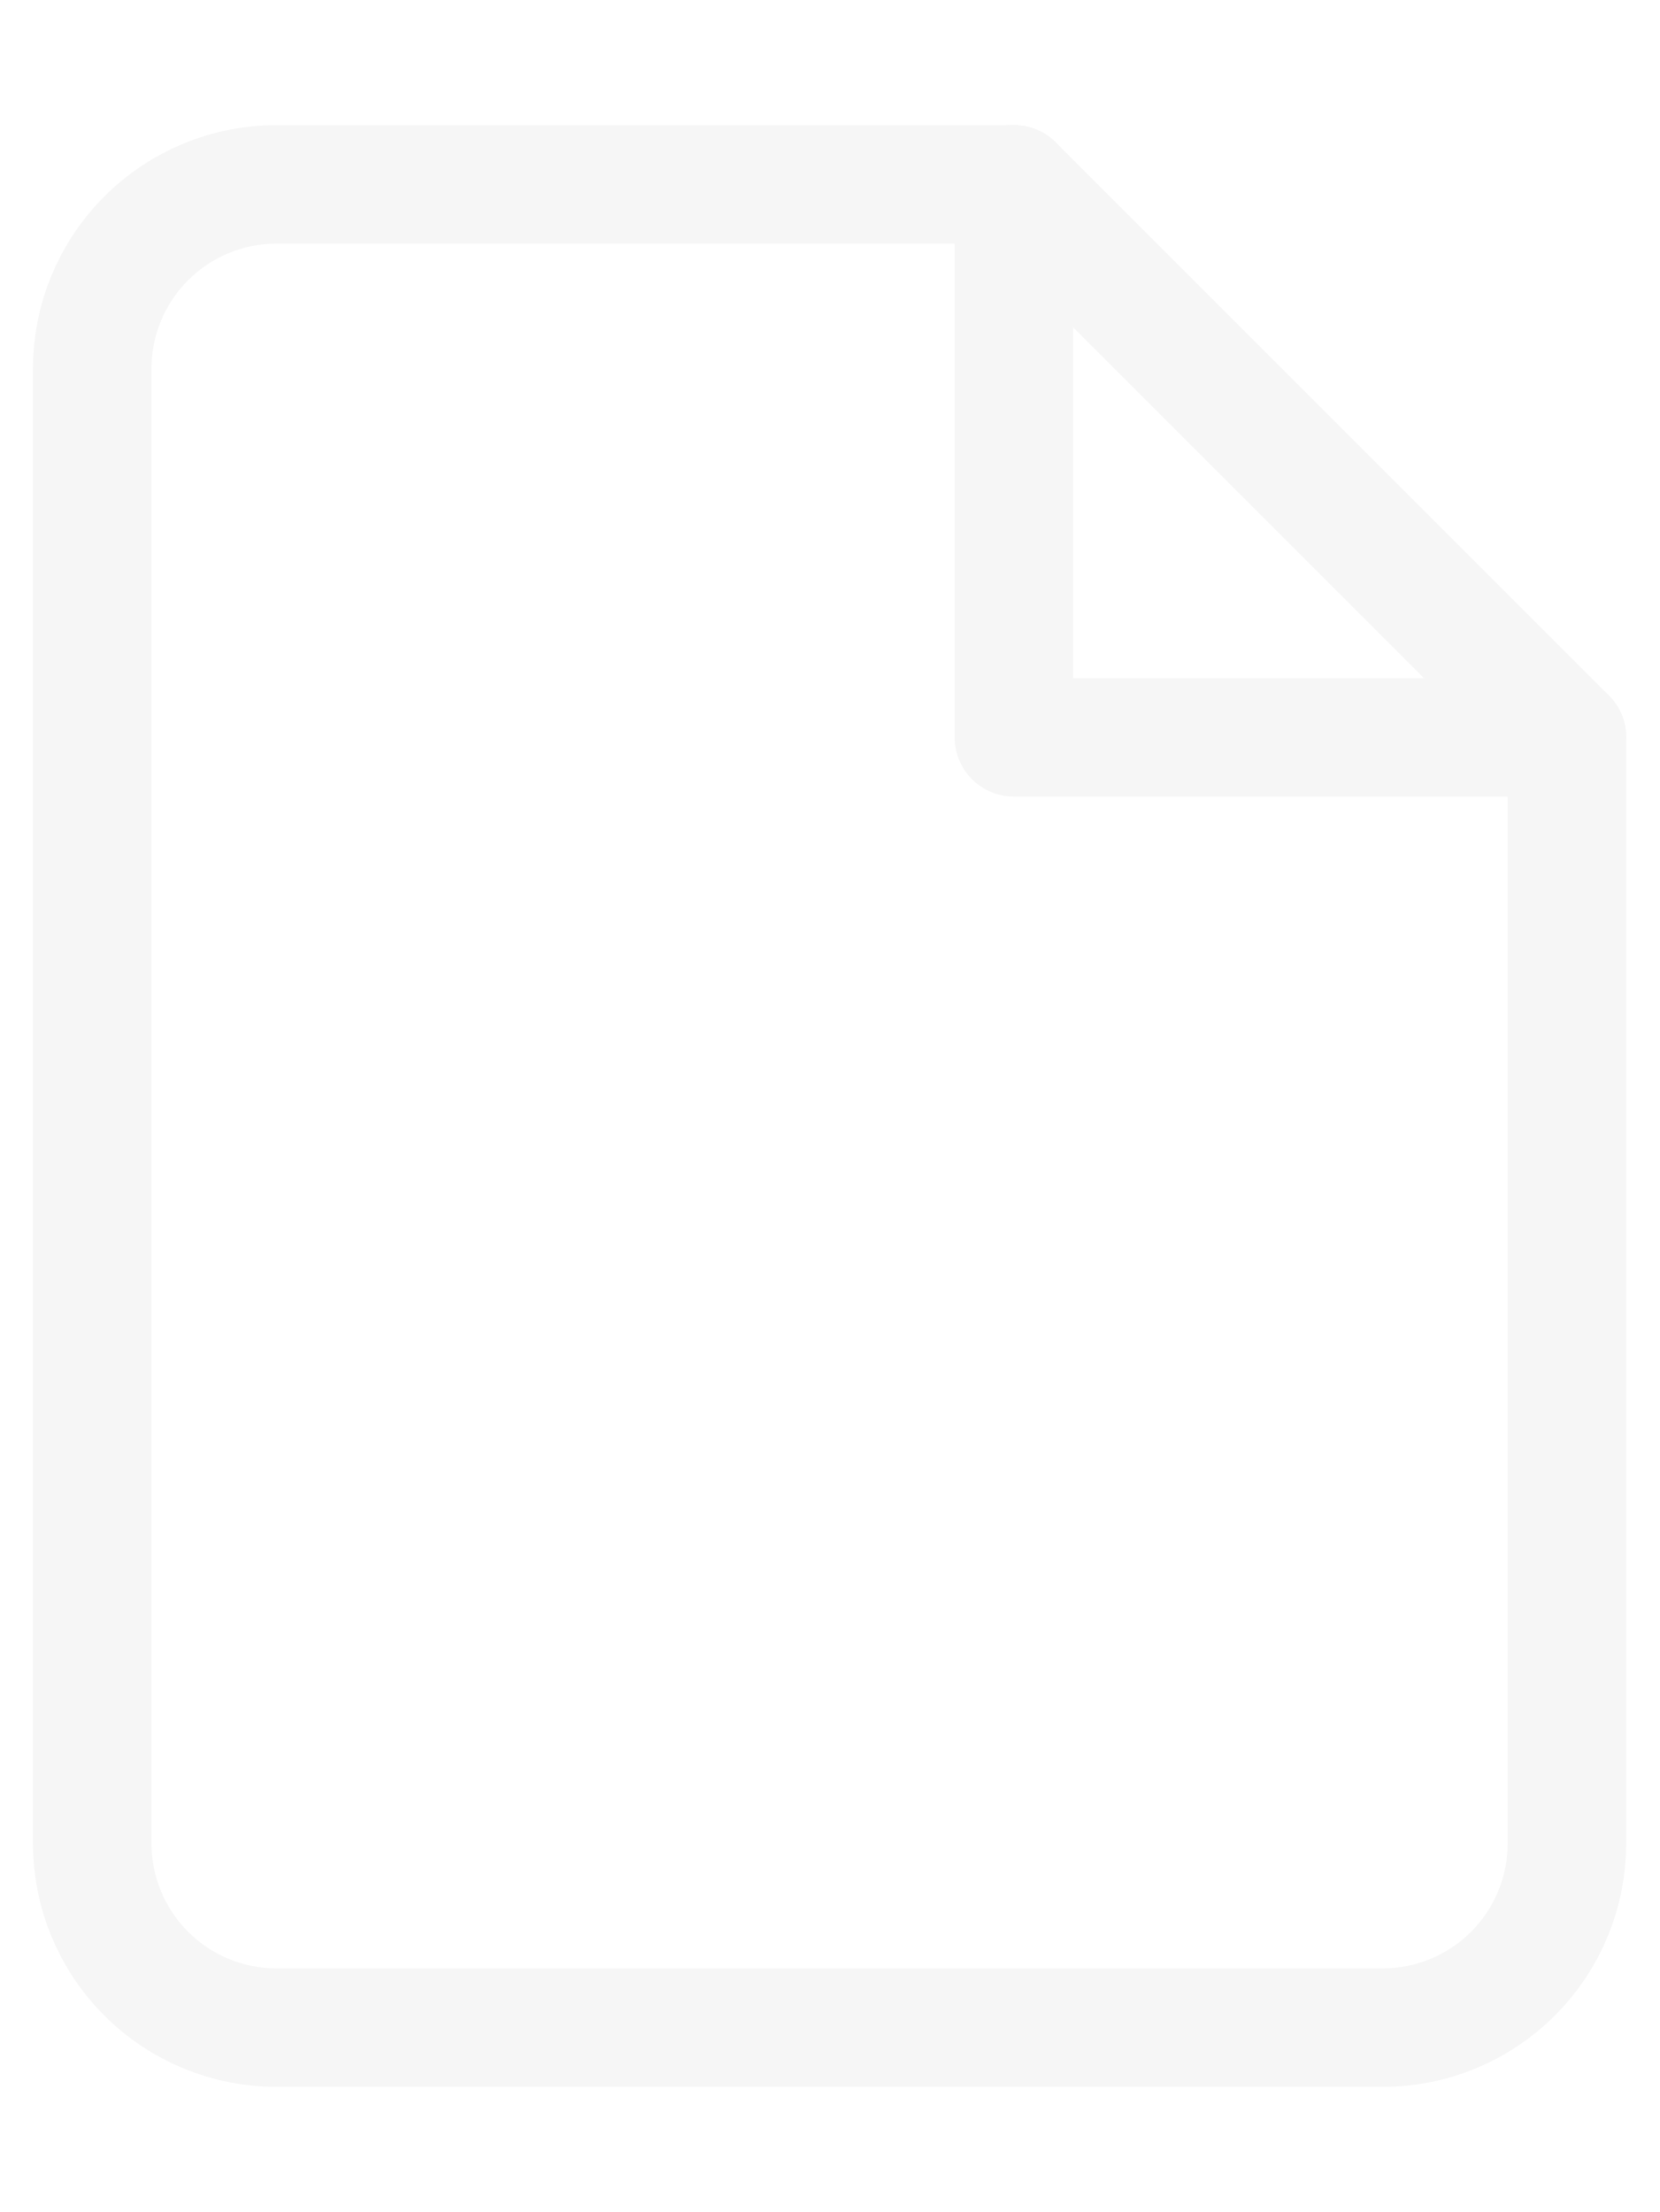
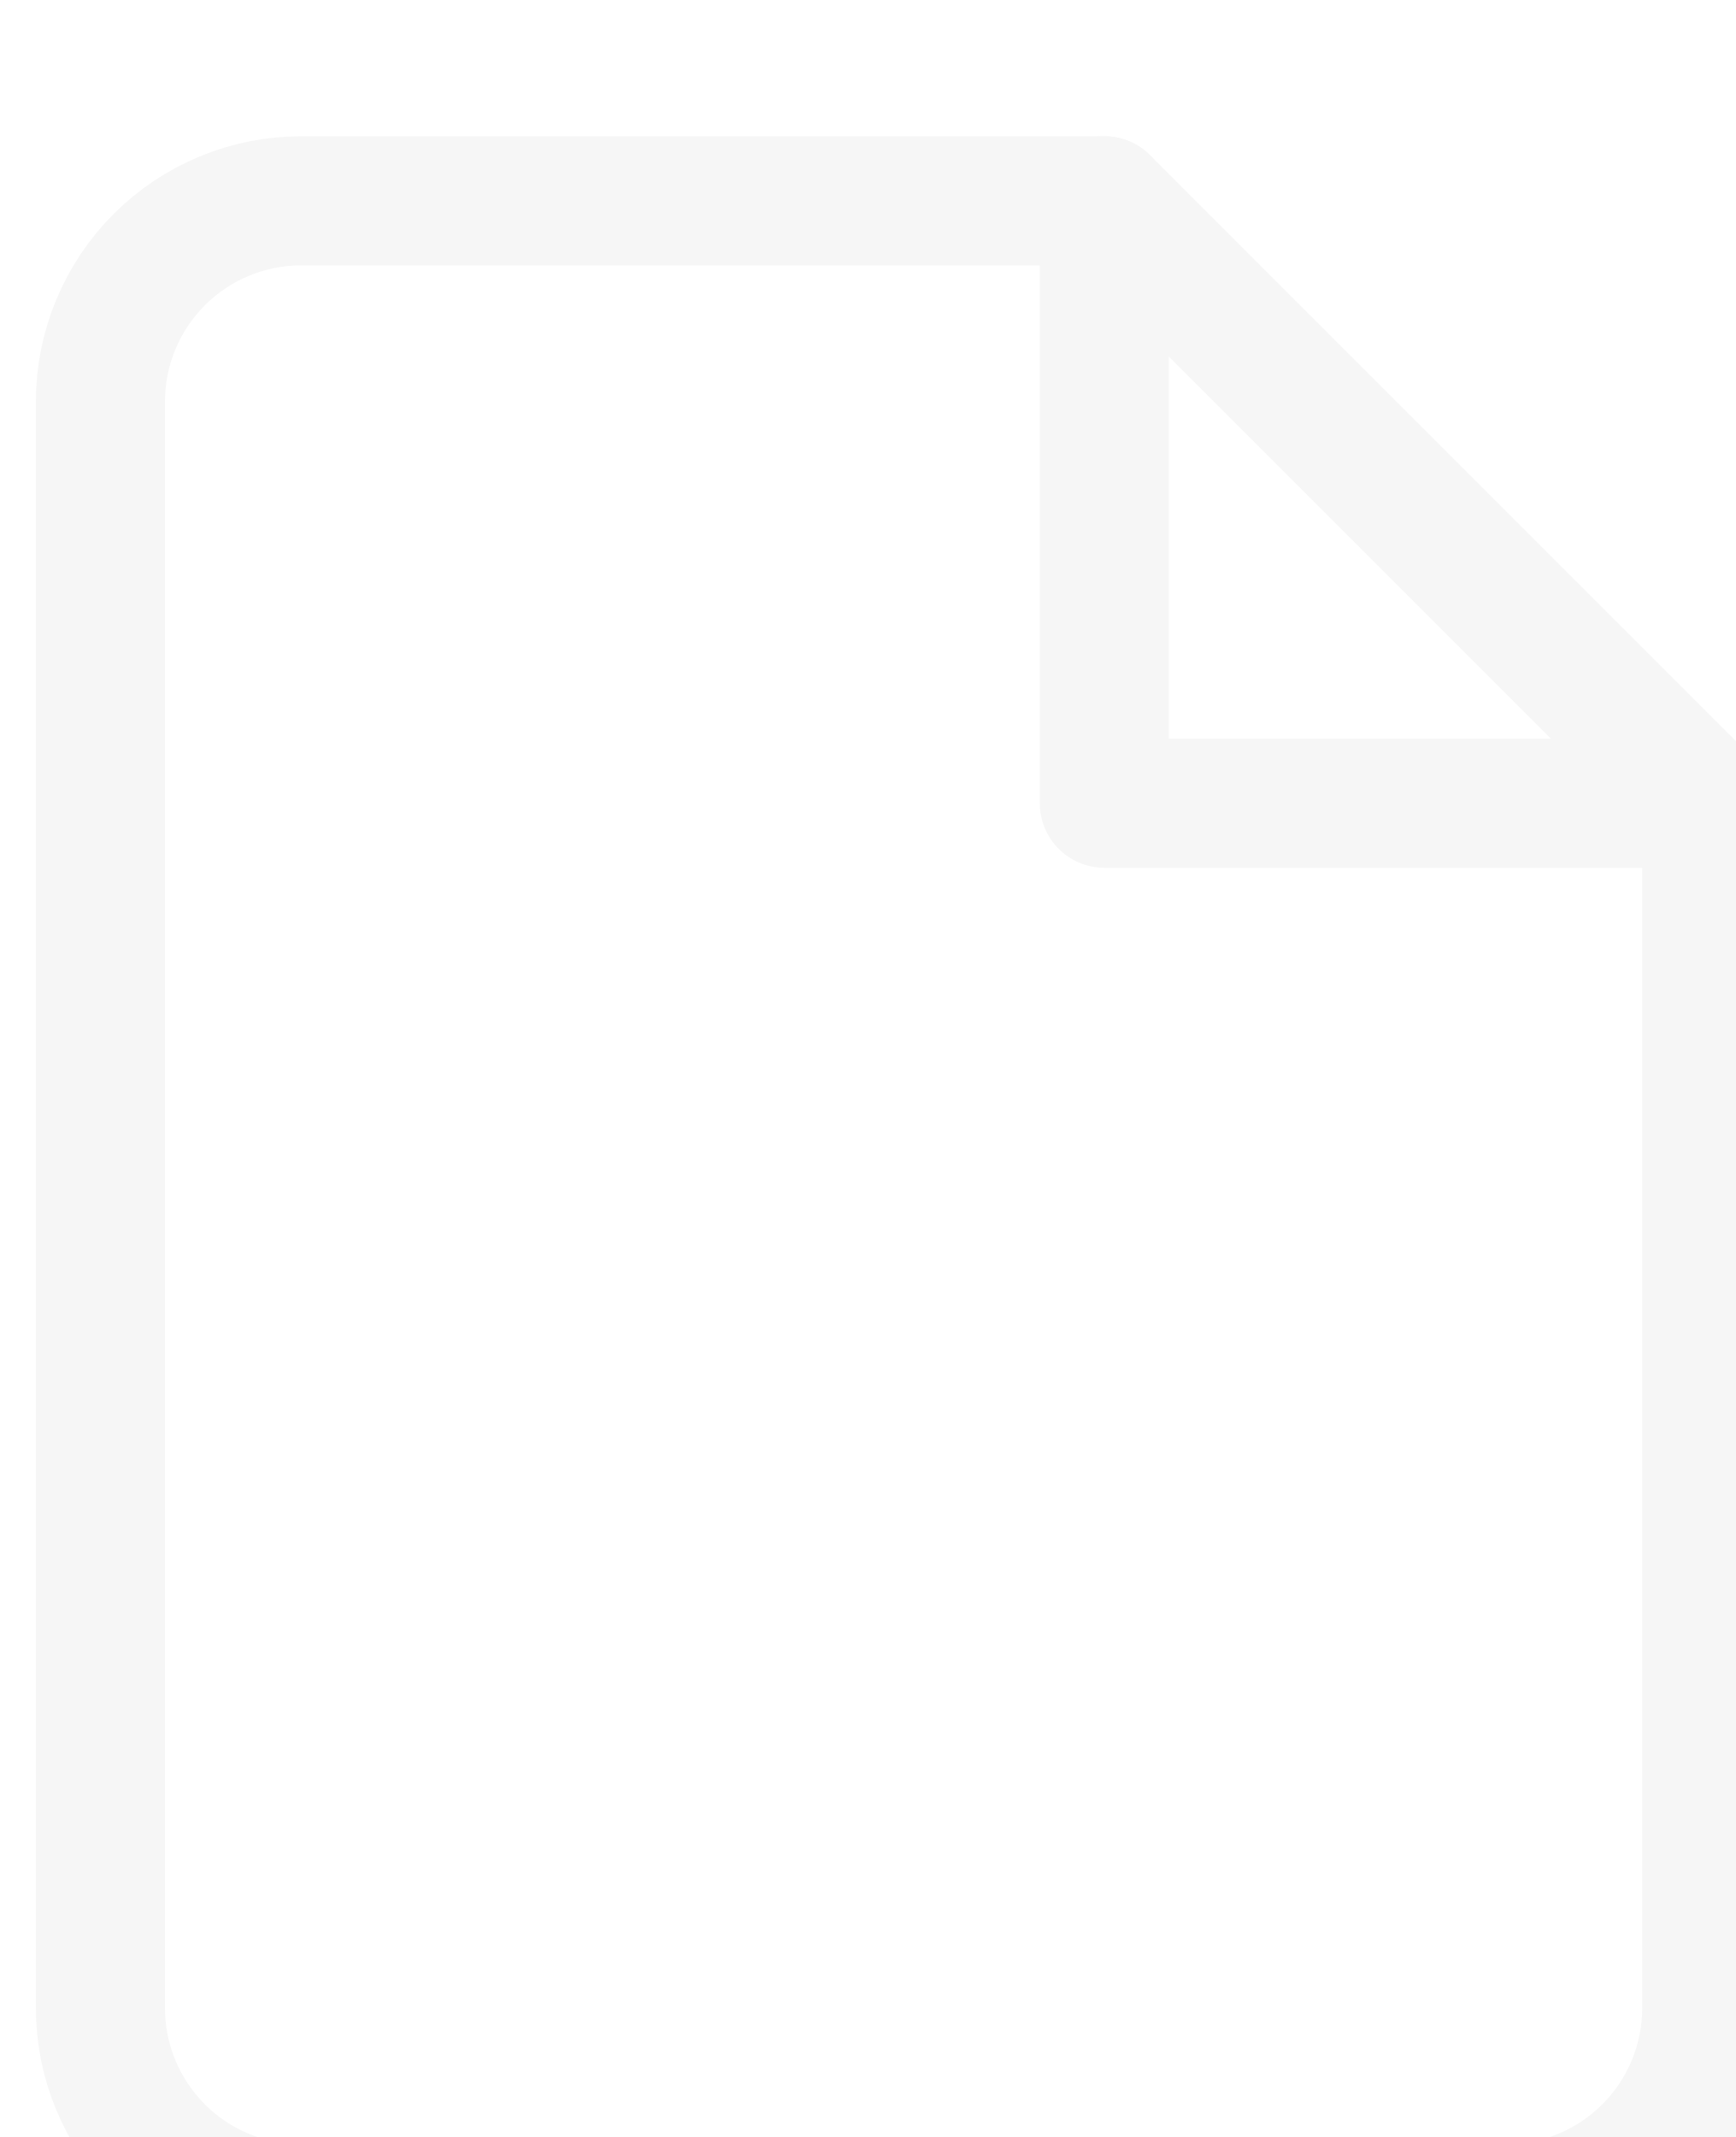
- <svg xmlns="http://www.w3.org/2000/svg" width="42" height="56" viewBox="0 0 42 56" fill="none">
+ <svg xmlns="http://www.w3.org/2000/svg" fill="none">
  <g id="file-plus">
    <path id="Vector" d="M25.667 4.667H7.001C5.763 4.667 4.576 5.158 3.701 6.034C2.826 6.909 2.334 8.096 2.334 9.333V46.667C2.334 47.904 2.826 49.091 3.701 49.967C4.576 50.842 5.763 51.333 7.001 51.333H35.001C36.238 51.333 37.425 50.842 38.3 49.967C39.176 49.091 39.667 47.904 39.667 46.667V18.667L25.667 4.667Z" stroke="#F6F6F6" stroke-width="3" stroke-linecap="round" stroke-linejoin="round" />
    <path id="Vector_2" d="M25.666 4.667V18.667H39.666" stroke="#F6F6F6" stroke-width="3" stroke-linecap="round" stroke-linejoin="round" />
  </g>
</svg>
